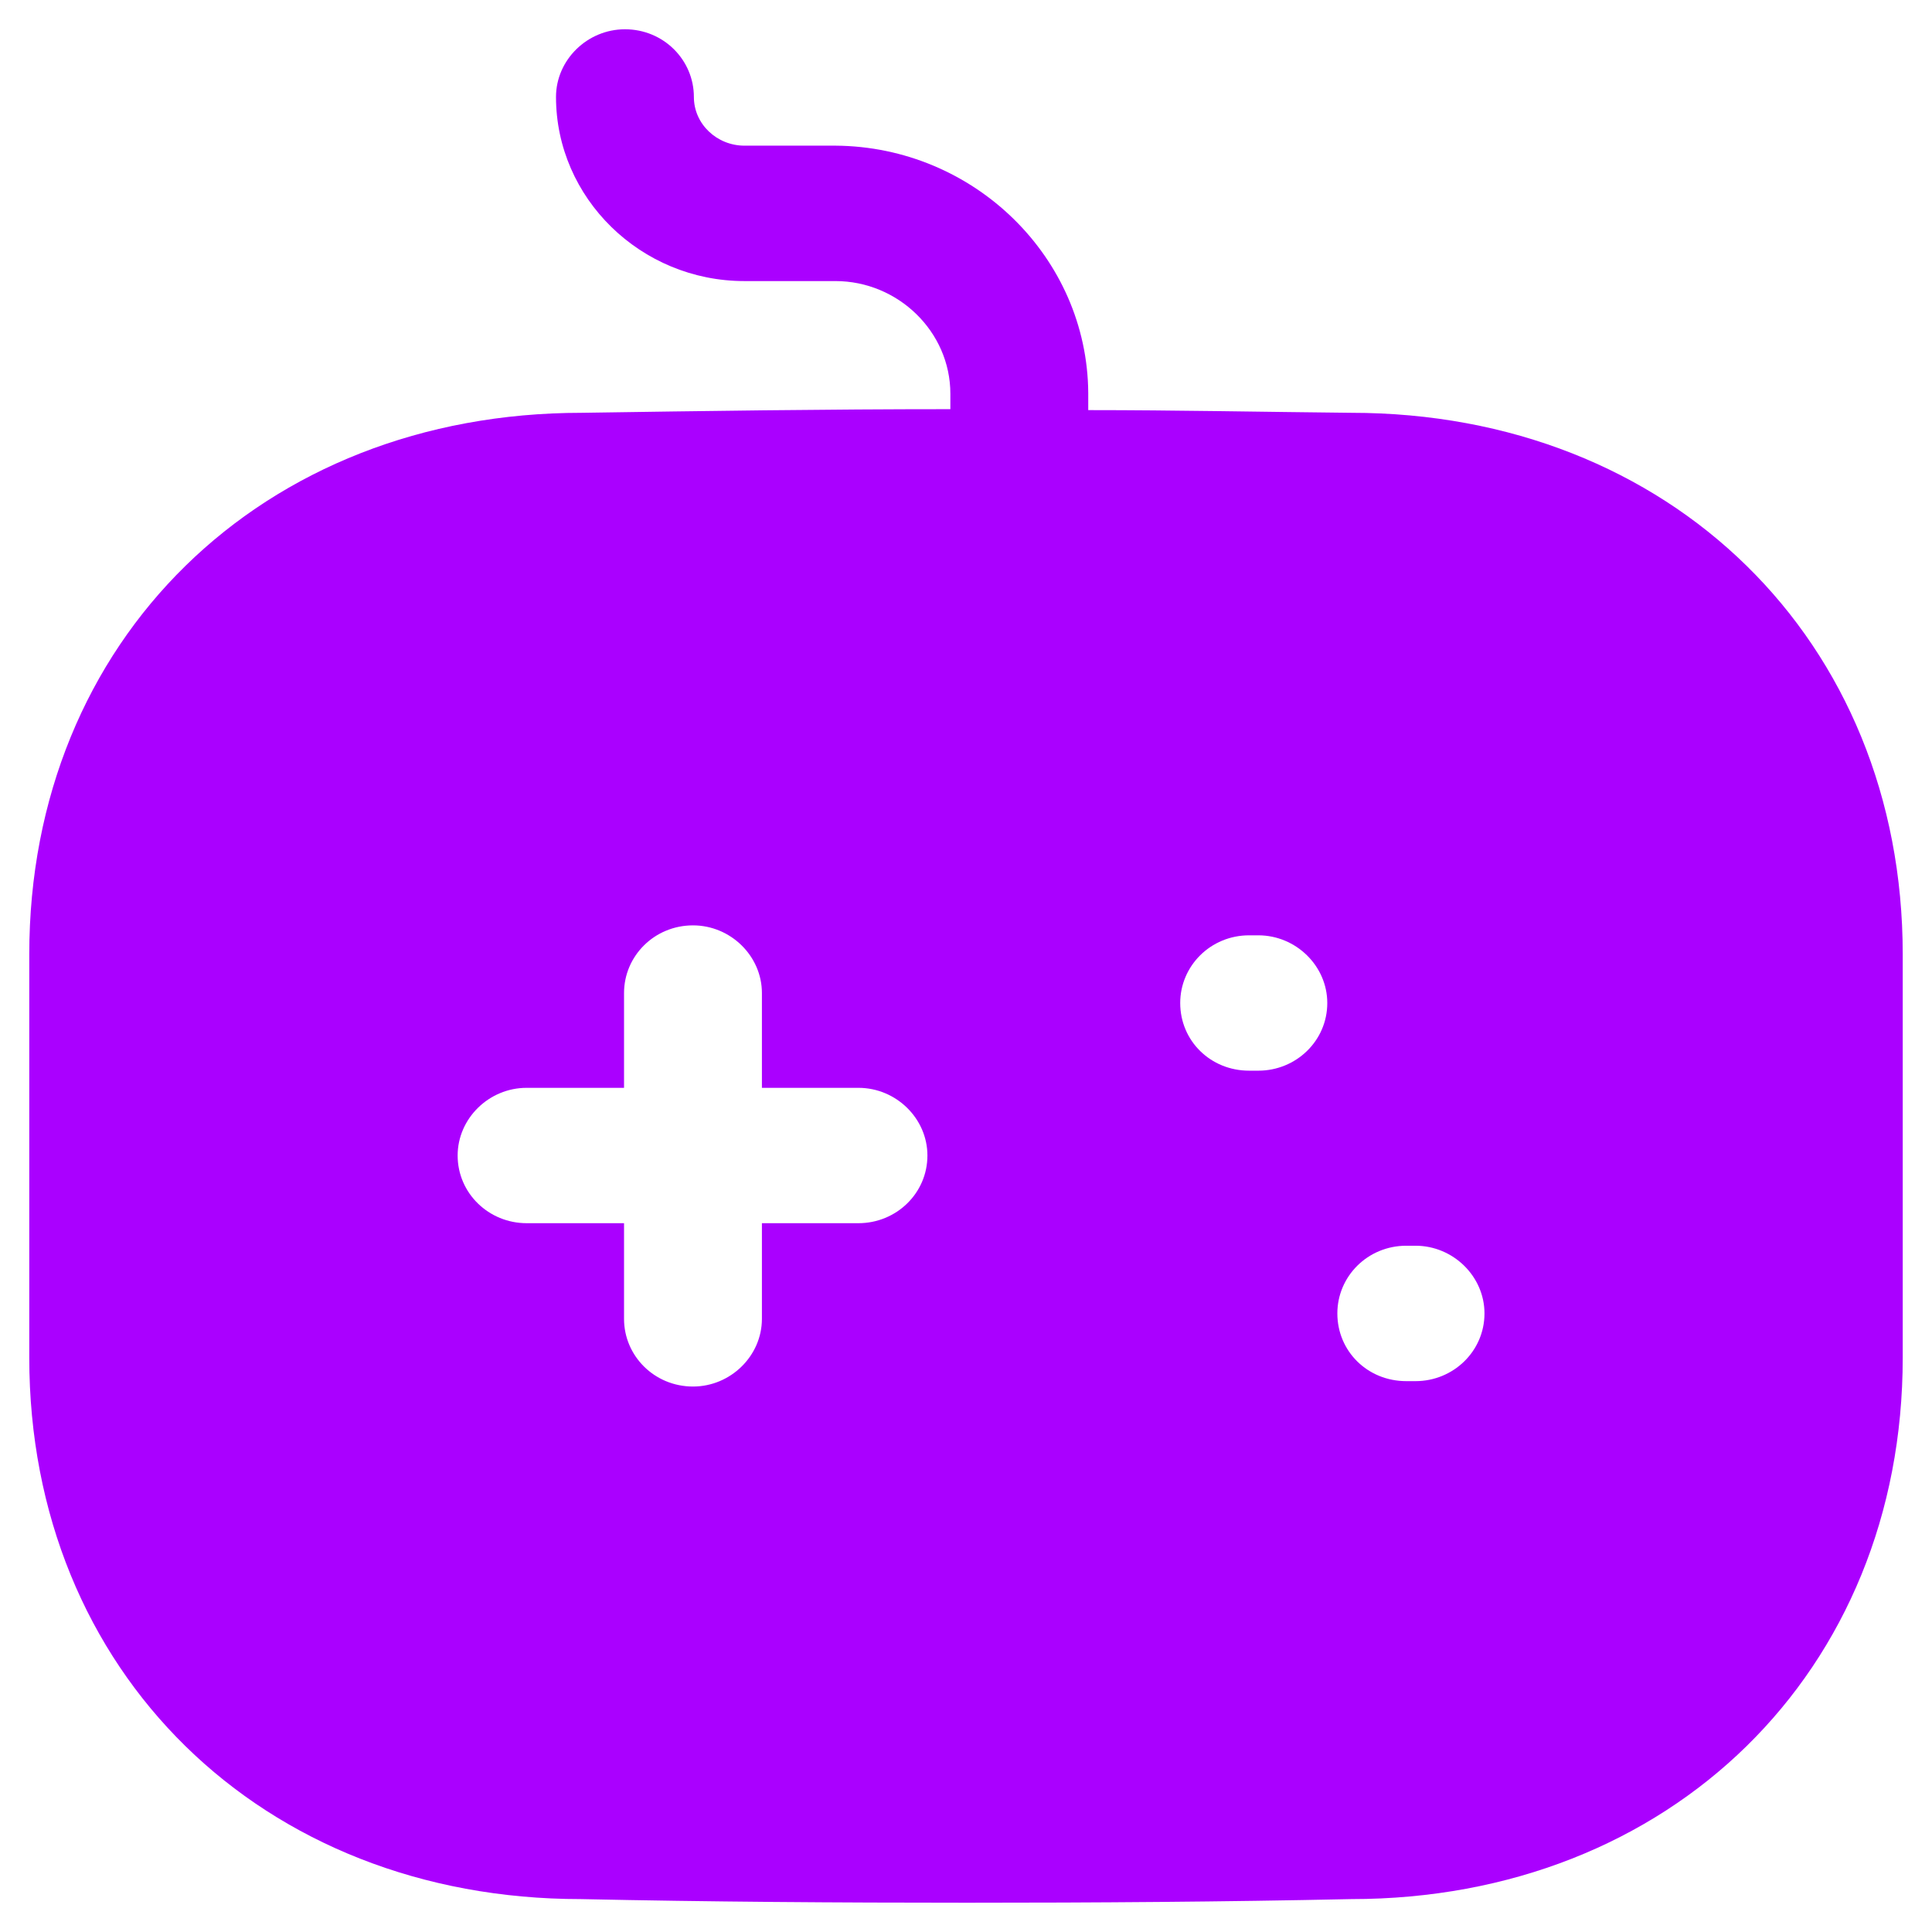
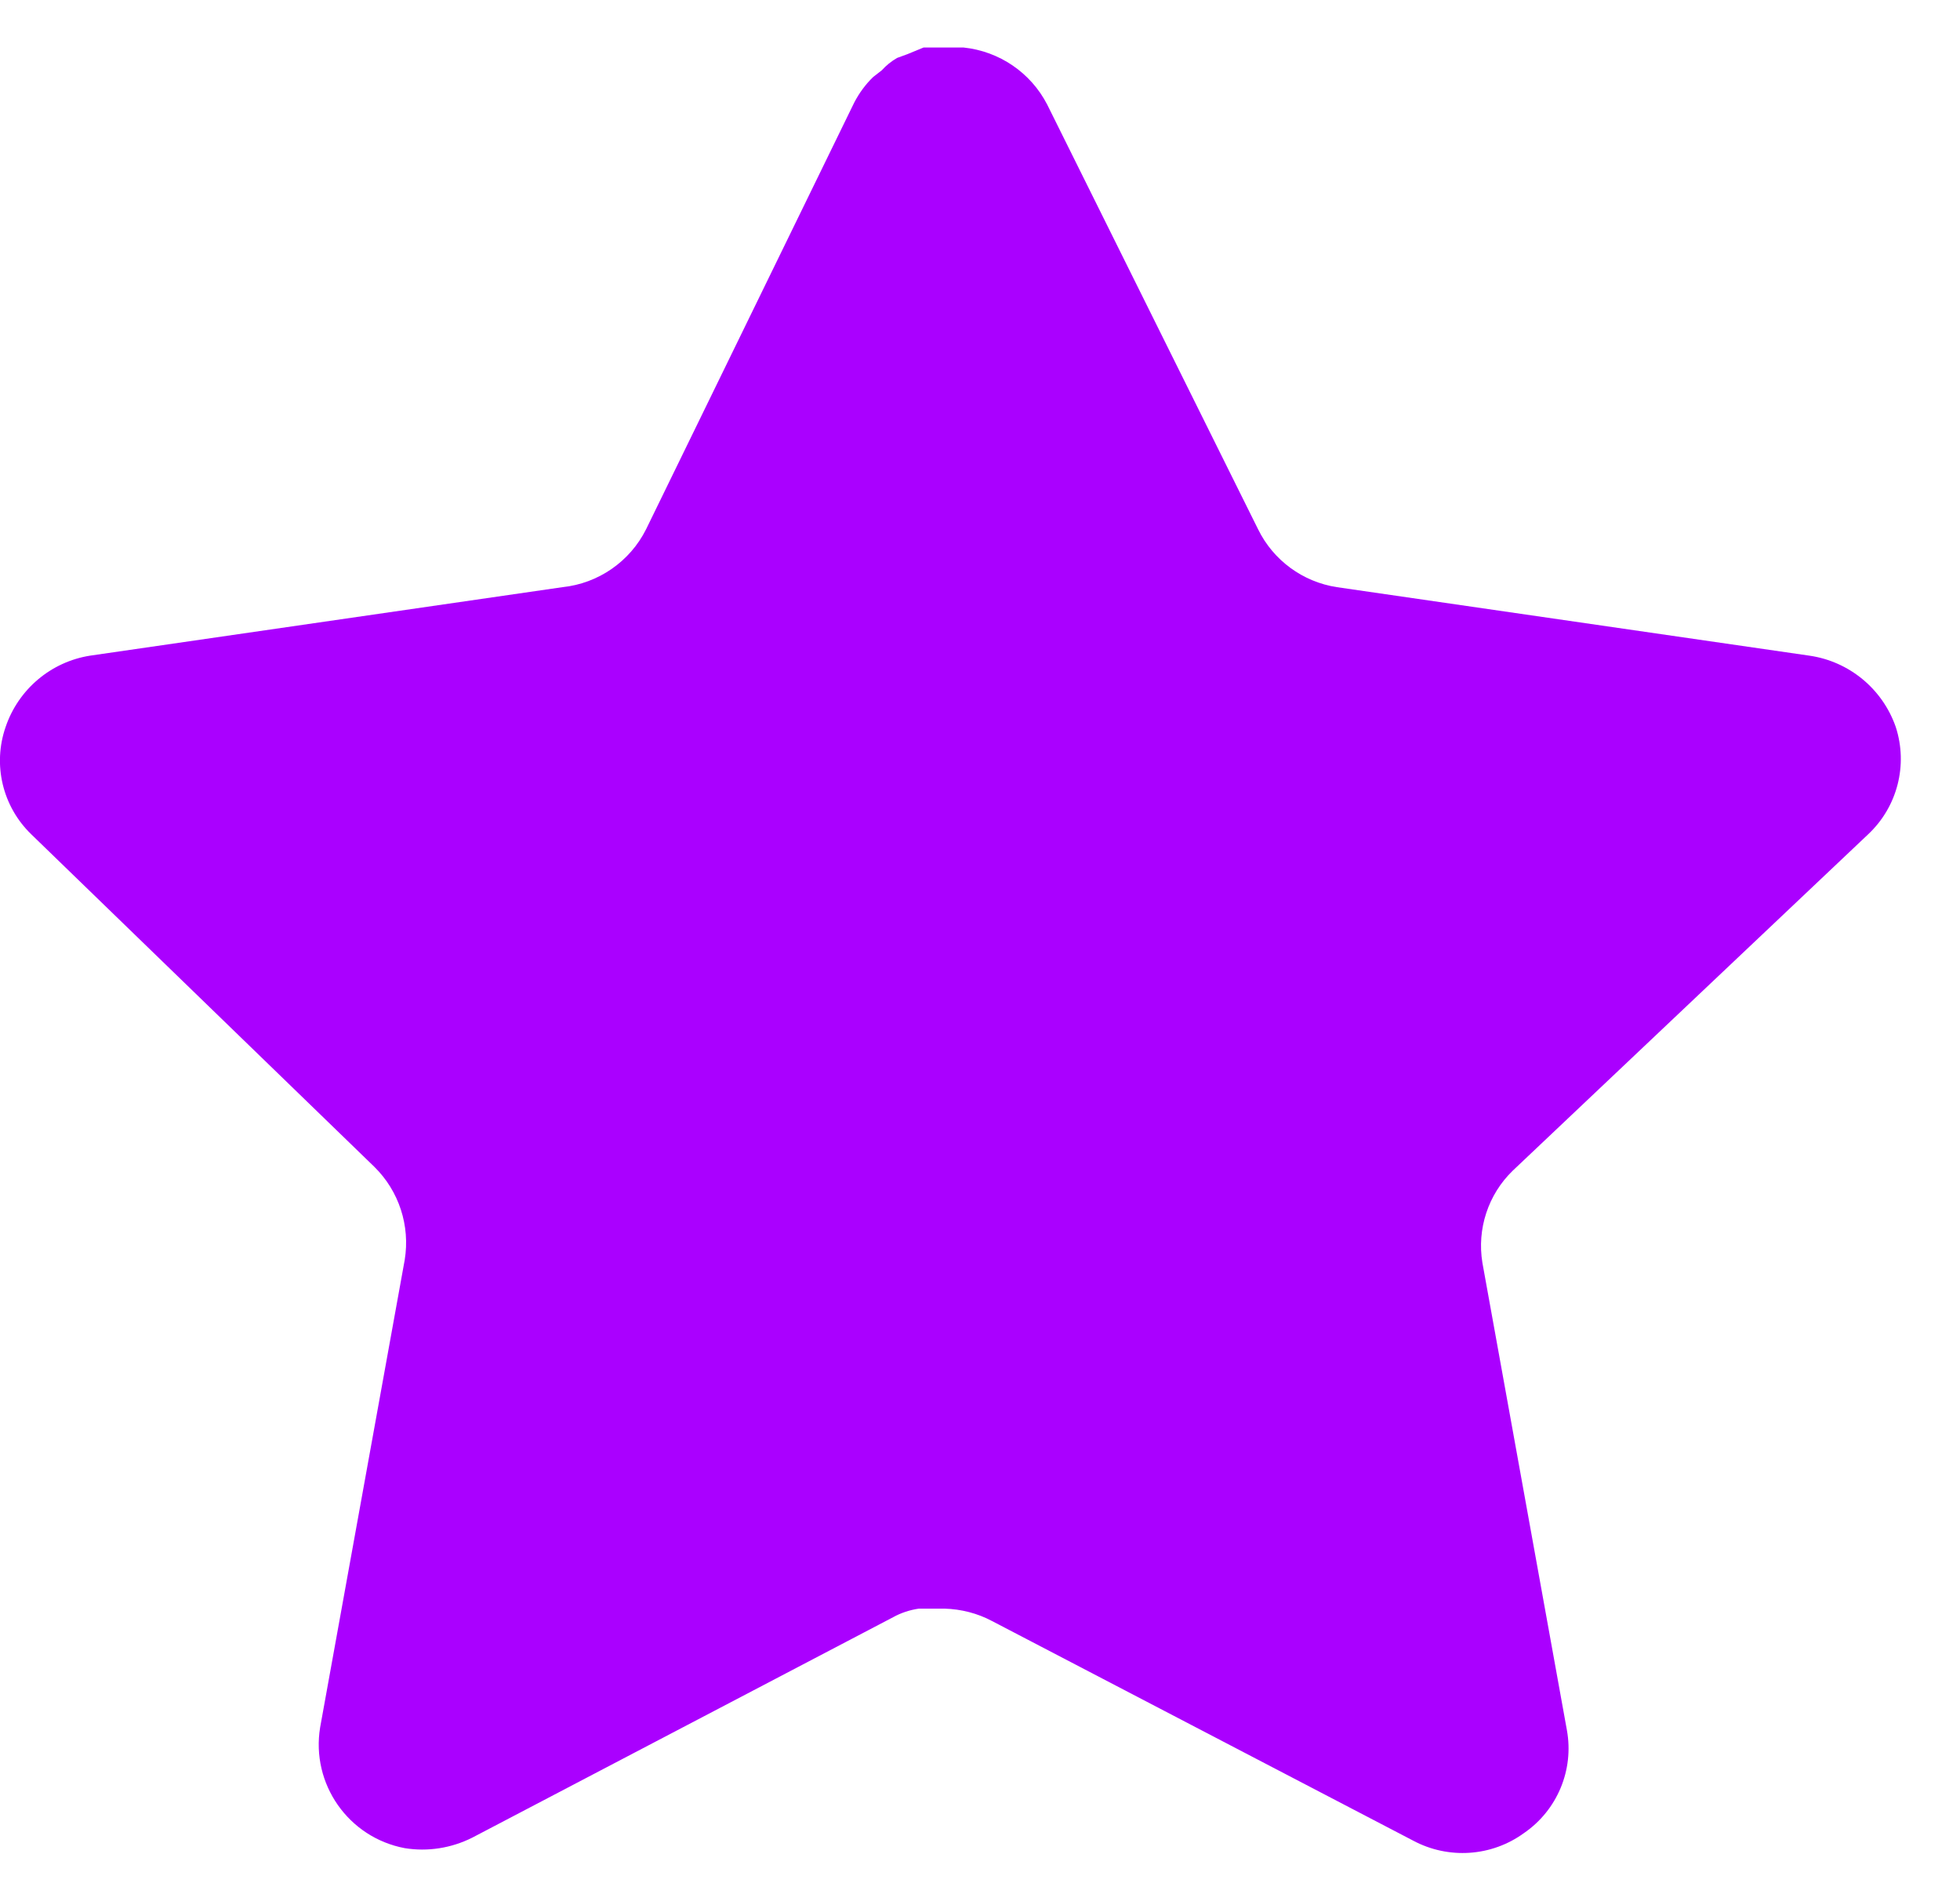
- <svg xmlns="http://www.w3.org/2000/svg" width="33" height="33" viewBox="0 0 33 33" fill="none">
-   <path d="M10.675 0.5C11.334 0.5 11.852 1.024 11.852 1.656C11.852 2.119 12.245 2.488 12.716 2.488H14.27C16.641 2.504 18.573 4.4 18.588 6.712V7.005C20.08 7.005 21.572 7.036 23.079 7.051C28.527 7.051 32.5 10.935 32.5 16.3V23.19C32.5 28.554 28.527 32.438 23.079 32.438C20.896 32.485 18.714 32.5 16.516 32.5C14.318 32.5 12.104 32.485 9.921 32.438C4.473 32.438 0.5 28.554 0.5 23.19V16.3C0.5 10.935 4.473 7.051 9.937 7.051C11.994 7.02 14.098 6.989 16.233 6.989V6.727C16.233 5.664 15.338 4.801 14.27 4.801H12.716C10.942 4.801 9.497 3.382 9.497 1.656C9.497 1.024 10.031 0.5 10.675 0.5ZM11.837 15.806C11.177 15.806 10.659 16.33 10.659 16.962V18.581H8.995C8.351 18.581 7.817 19.105 7.817 19.737C7.817 20.384 8.351 20.893 8.995 20.893H10.659V22.527C10.659 23.159 11.177 23.683 11.837 23.683C12.48 23.683 13.014 23.159 13.014 22.527V20.893H14.663C15.307 20.893 15.841 20.384 15.841 19.737C15.841 19.105 15.307 18.581 14.663 18.581H13.014V16.962C13.014 16.33 12.48 15.806 11.837 15.806ZM24.178 21.278H24.021C23.36 21.278 22.843 21.802 22.843 22.434C22.843 23.082 23.36 23.591 24.021 23.591H24.178C24.822 23.591 25.356 23.082 25.356 22.434C25.356 21.802 24.822 21.278 24.178 21.278ZM21.493 15.976H21.336C20.677 15.976 20.159 16.5 20.159 17.132C20.159 17.779 20.677 18.288 21.336 18.288H21.493C22.137 18.288 22.671 17.779 22.671 17.132C22.671 16.5 22.137 15.976 21.493 15.976Z" fill="#AA00FF" />
+ <svg xmlns="http://www.w3.org/2000/svg" width="33" height="32" viewBox="0 0 33 32" fill="none">
+   <path d="M25.47 19.712C25.055 20.114 24.865 20.695 24.959 21.264L26.382 29.136C26.502 29.803 26.22 30.479 25.662 30.864C25.114 31.264 24.386 31.312 23.79 30.992L16.703 27.296C16.457 27.165 16.183 27.095 15.903 27.087H15.47C15.319 27.109 15.172 27.157 15.038 27.231L7.95 30.944C7.599 31.12 7.202 31.183 6.814 31.12C5.866 30.941 5.234 30.039 5.39 29.087L6.814 21.215C6.908 20.64 6.718 20.056 6.303 19.648L0.526 14.048C0.042 13.579 -0.126 12.875 0.095 12.24C0.31 11.607 0.857 11.144 1.518 11.04L9.47 9.887C10.074 9.824 10.606 9.456 10.878 8.912L14.382 1.728C14.465 1.568 14.572 1.421 14.702 1.296L14.846 1.184C14.921 1.101 15.007 1.032 15.103 0.976L15.278 0.912L15.55 0.8H16.223C16.825 0.863 17.354 1.223 17.631 1.76L21.182 8.912C21.438 9.435 21.935 9.799 22.51 9.887L30.462 11.04C31.134 11.136 31.695 11.6 31.918 12.24C32.127 12.882 31.946 13.586 31.454 14.048L25.47 19.712Z" fill="#aa00ff" />
</svg>
